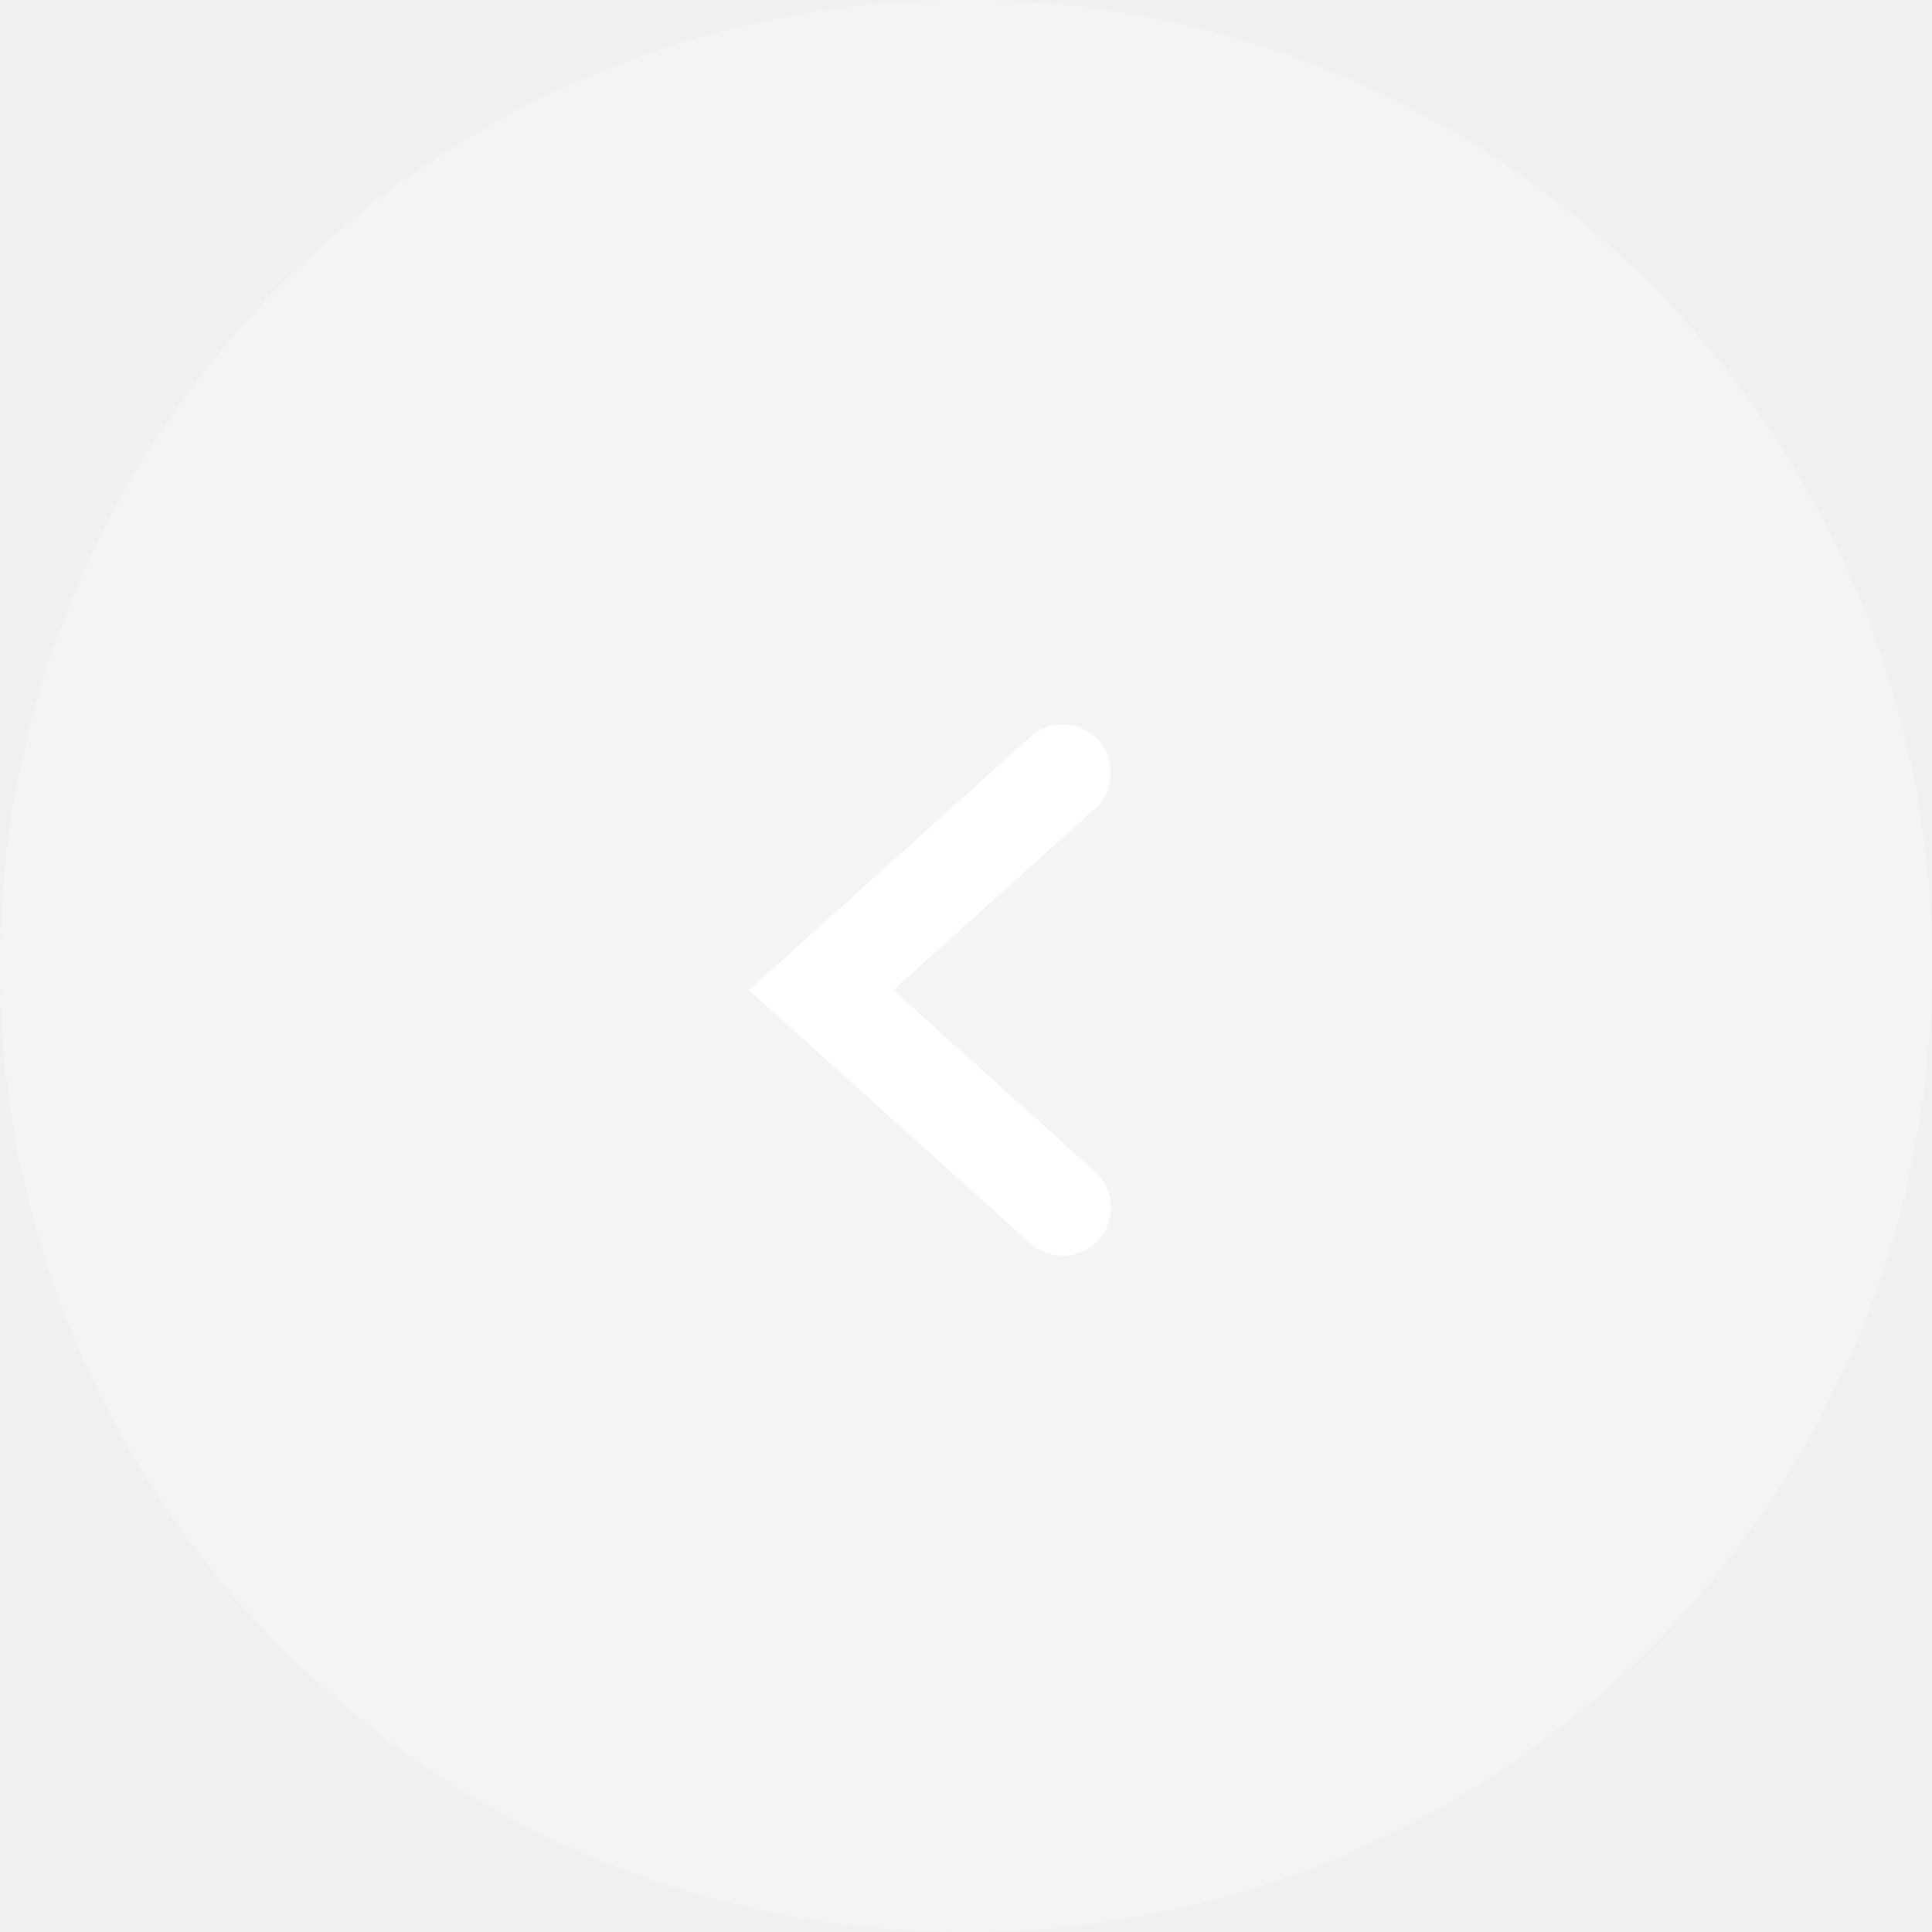
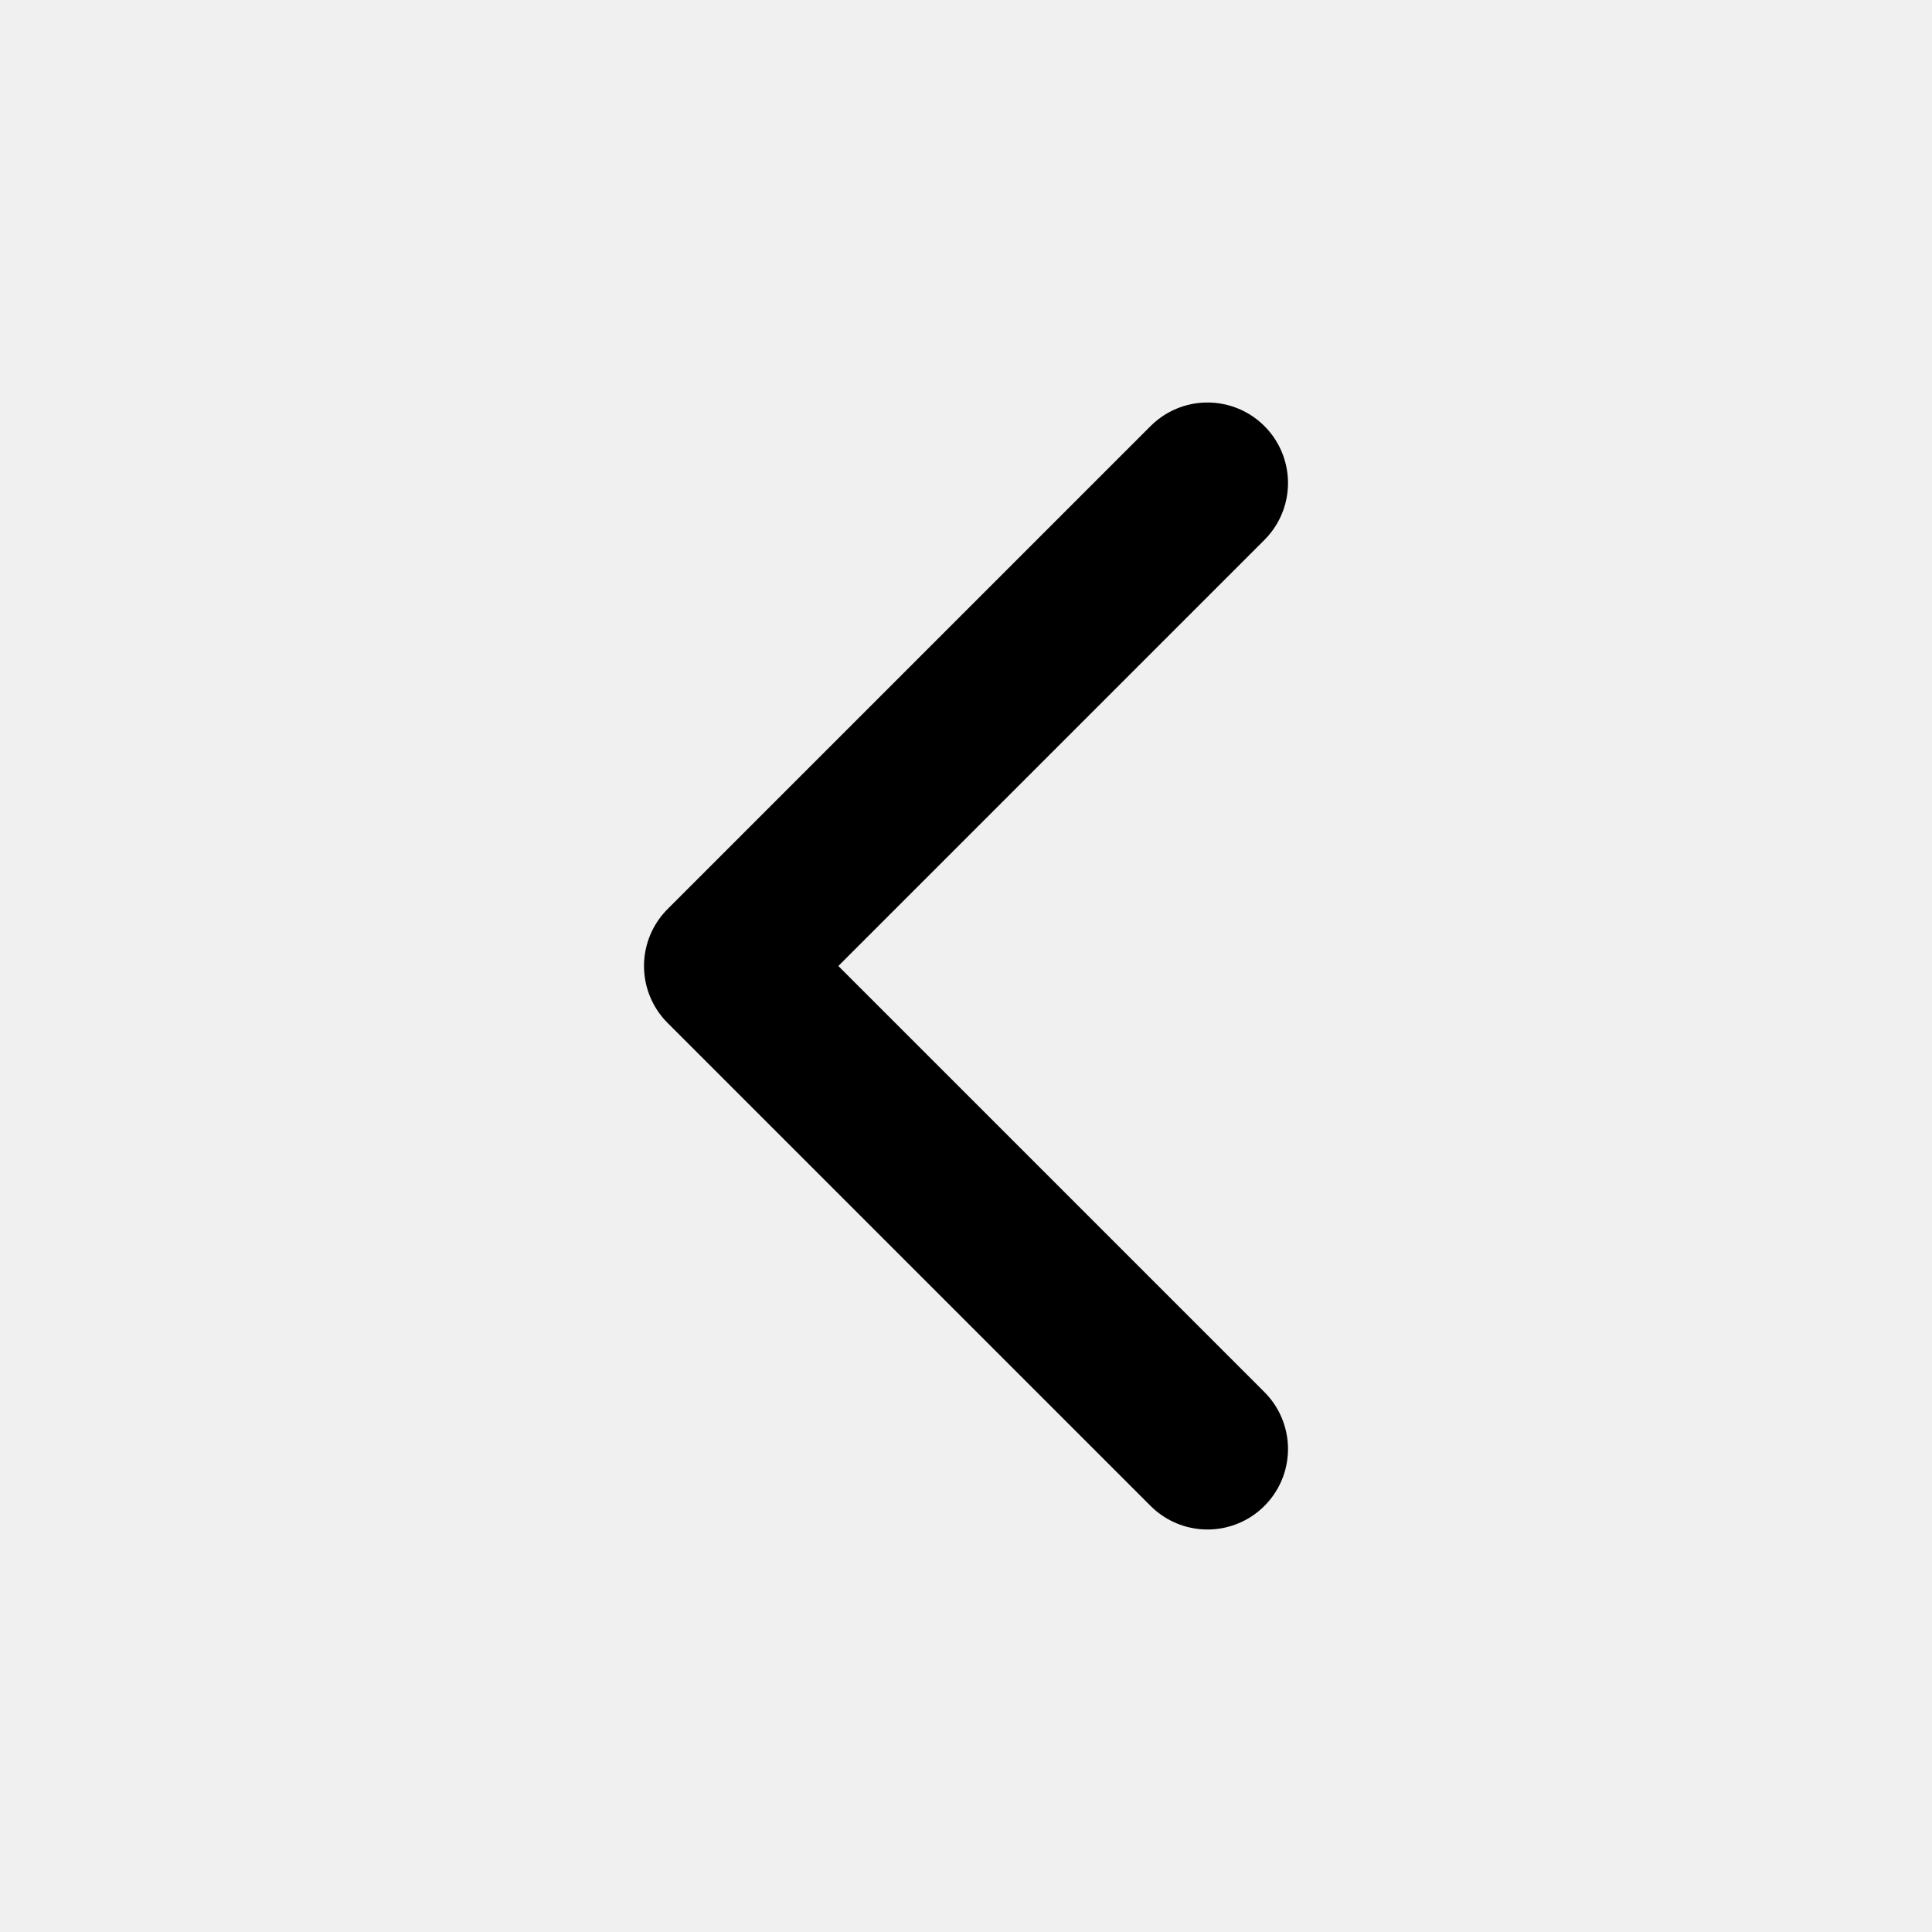
- <svg xmlns="http://www.w3.org/2000/svg" width="40" height="40" viewBox="0 0 40 40" fill="none">
-   <rect width="40" height="40" rx="20" fill="white" fill-opacity="0.3" />
-   <path d="M22 16L17 20.5L22 25" stroke="white" stroke-width="2" stroke-linecap="round" />
+ <svg xmlns="http://www.w3.org/2000/svg" width="24" height="24" viewBox="0 0 24 24" fill="none">
+   <path d="M15 6L9 12L15 18" stroke="currentColor" stroke-width="2" stroke-linecap="round" stroke-linejoin="round" />
</svg>
